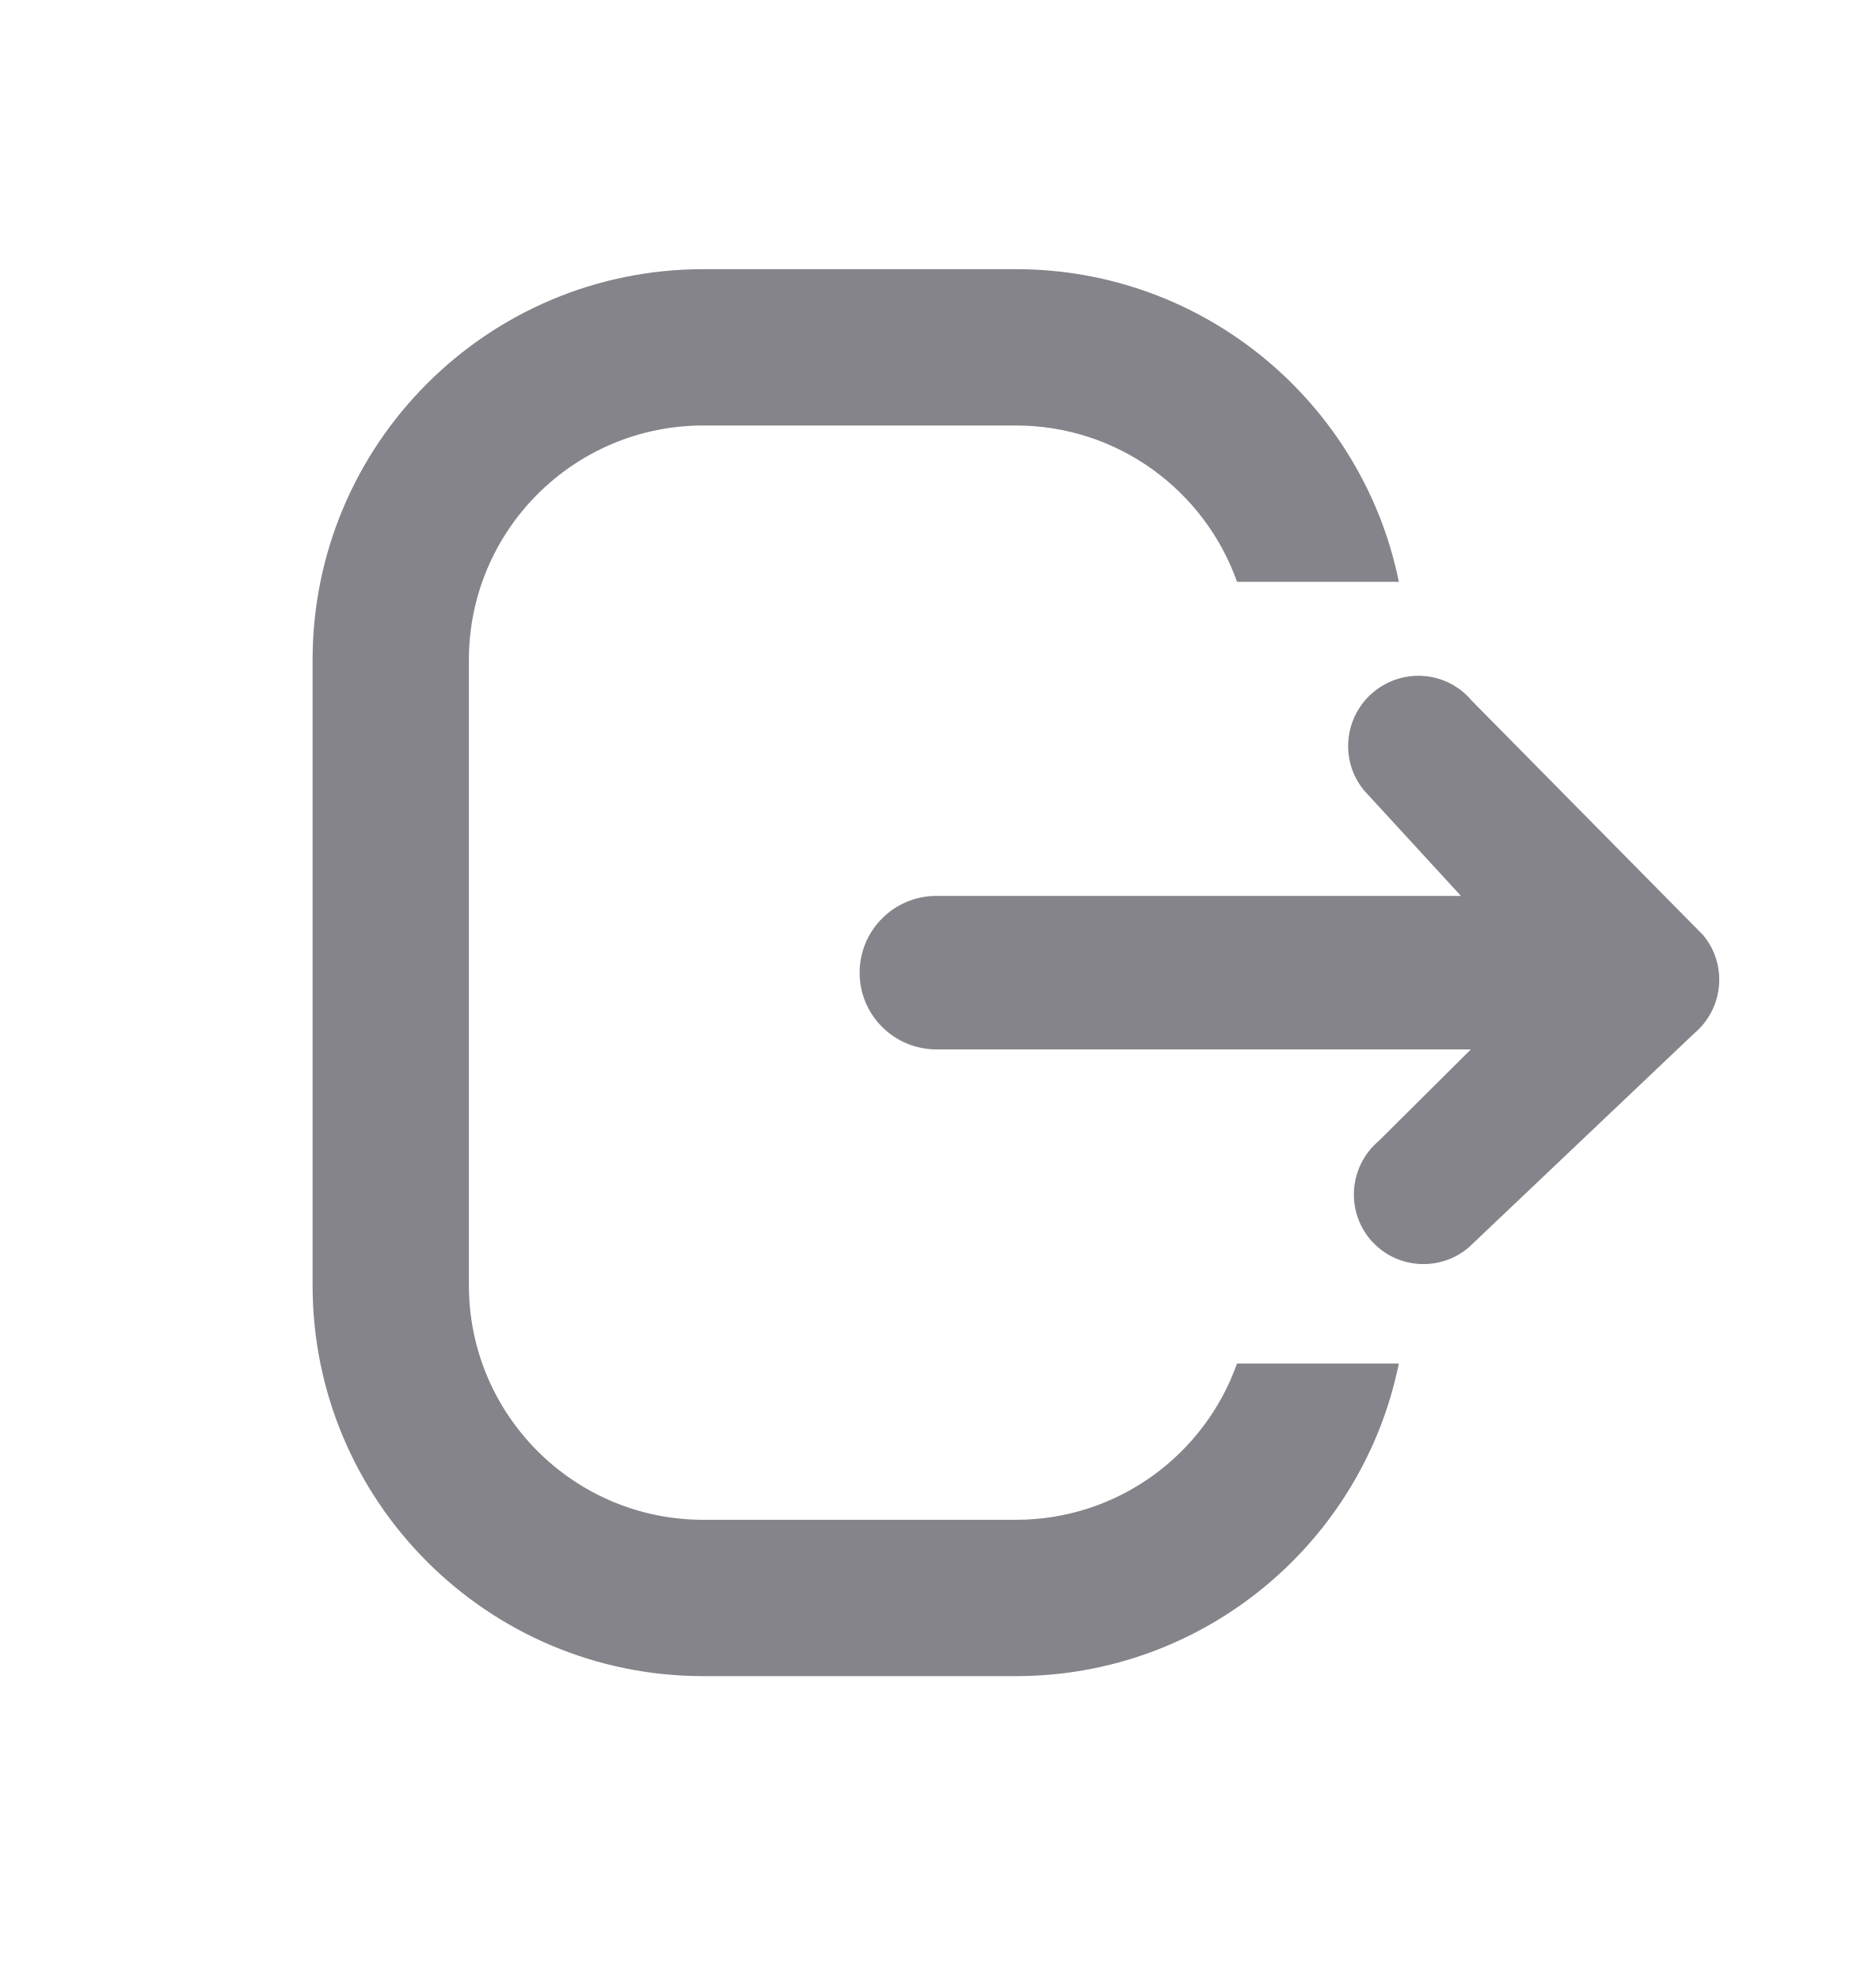
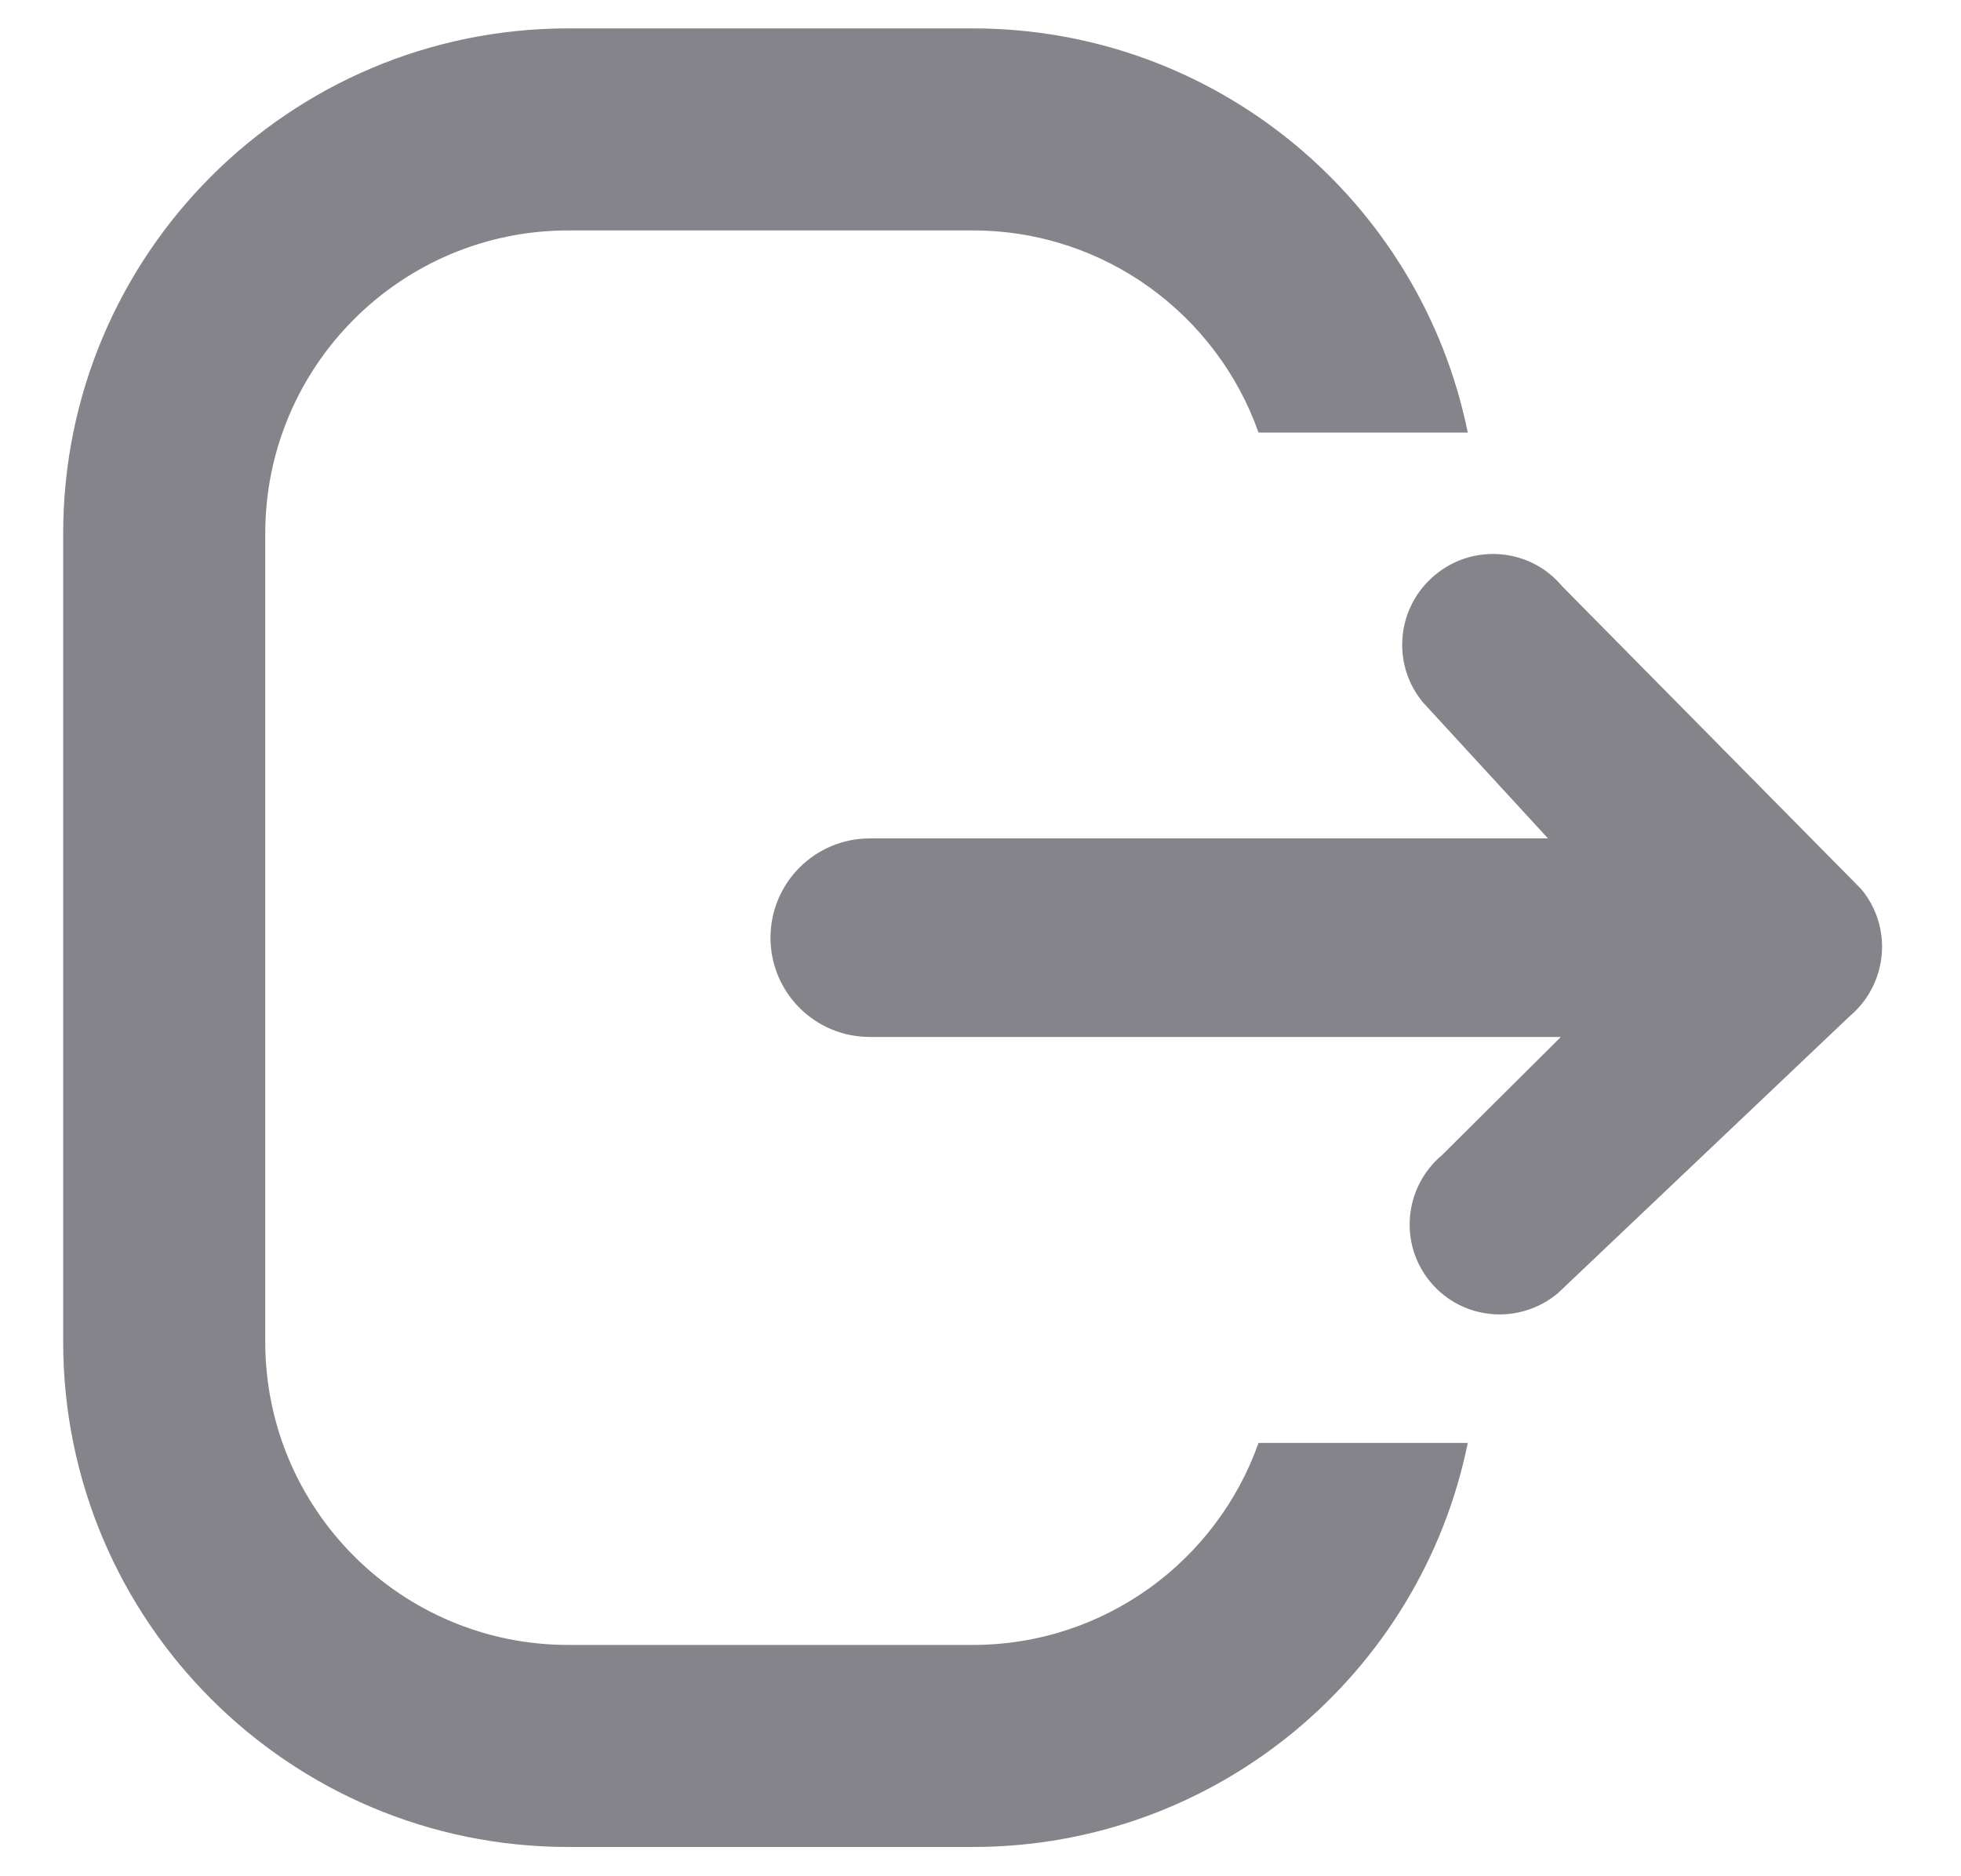
- <svg xmlns="http://www.w3.org/2000/svg" width="18" height="19" viewBox="0 0 18 19" fill="none">
-   <path fill-rule="evenodd" clip-rule="evenodd" d="M13.179 6.643C13.464 6.404 13.887 6.44 14.124 6.723L16.344 8.972C16.582 9.255 16.543 9.678 16.259 9.917L14.094 11.972C13.81 12.211 13.387 12.175 13.149 11.892C12.912 11.608 12.95 11.185 13.235 10.946L14.116 10.07L8.987 10.07C8.58 10.07 8.25 9.74 8.25 9.334C8.25 8.927 8.58 8.597 8.987 8.597L14.021 8.597L13.094 7.588C12.857 7.305 12.895 6.882 13.179 6.643ZM9.75 14.584C10.73 14.584 11.563 13.957 11.872 13.084L13.425 13.084C13.078 14.795 11.564 16.084 9.75 16.084L6.75 16.084C4.679 16.084 3 14.405 3 12.334L3 6.333C3 4.262 4.679 2.583 6.75 2.583L9.75 2.583C11.564 2.583 13.078 3.872 13.425 5.583L11.872 5.583C11.563 4.71 10.73 4.083 9.75 4.083L6.75 4.083C5.507 4.083 4.5 5.091 4.5 6.333L4.5 12.334C4.5 13.576 5.507 14.584 6.75 14.584L9.75 14.584Z" fill="#84848A" />
+ <svg xmlns="http://www.w3.org/2000/svg" width="23" height="22" viewBox="0 0 23 22" fill="none">
+   <path fill-rule="evenodd" clip-rule="evenodd" d="M16.827 6.748C17.276 6.371 17.945 6.427 18.32 6.875L21.828 10.428C22.203 10.875 22.143 11.544 21.693 11.922L18.273 15.169C17.823 15.546 17.155 15.49 16.78 15.042C16.404 14.595 16.465 13.926 16.914 13.549L18.307 12.164L10.201 12.164C9.558 12.164 9.037 11.643 9.037 11C9.037 10.357 9.558 9.835 10.201 9.835L18.156 9.835L16.692 8.242C16.317 7.795 16.377 7.126 16.827 6.748ZM11.408 19.296C12.956 19.296 14.273 18.307 14.761 16.926L17.215 16.926C16.666 19.631 14.275 21.666 11.408 21.666L6.667 21.666C3.394 21.666 0.741 19.013 0.741 15.74L0.741 6.259C0.741 2.986 3.394 0.333 6.667 0.333L11.408 0.333C14.275 0.333 16.666 2.369 17.215 5.074L14.761 5.074C14.273 3.693 12.956 2.703 11.408 2.703L6.667 2.703C4.703 2.703 3.111 4.295 3.111 6.259L3.111 15.74C3.111 17.704 4.703 19.296 6.667 19.296L11.408 19.296Z" fill="#84848A" />
</svg>
